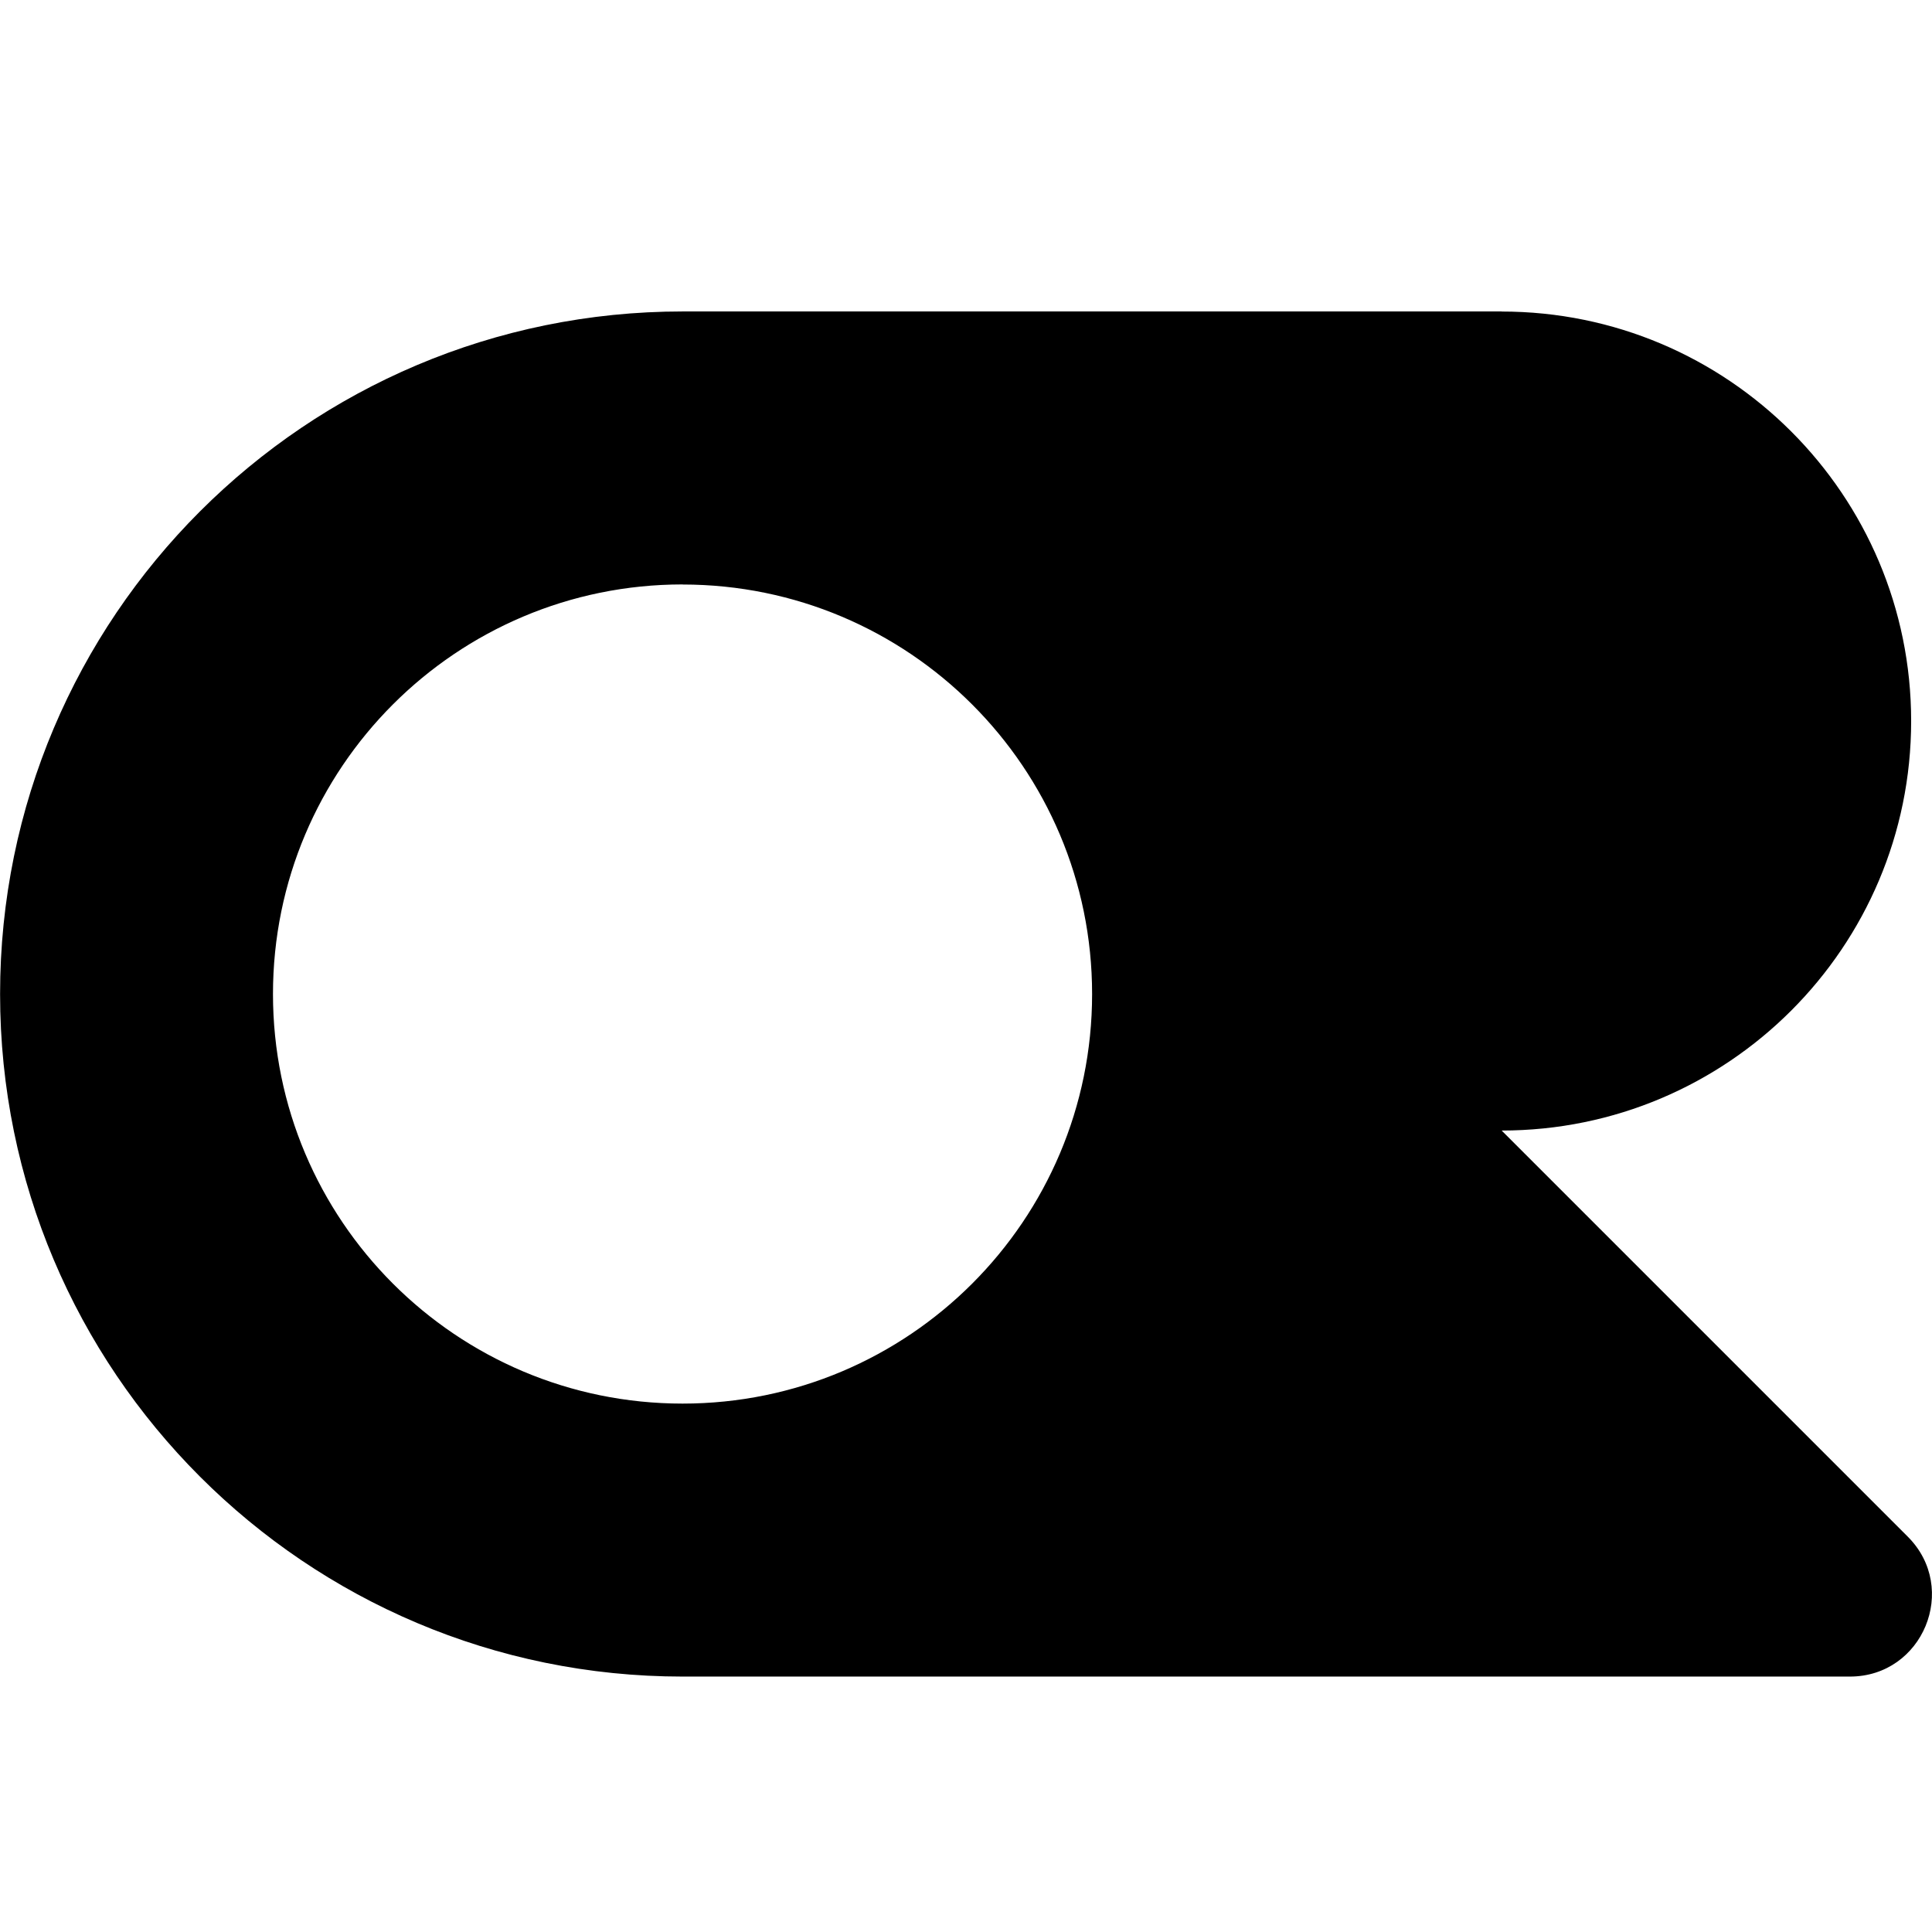
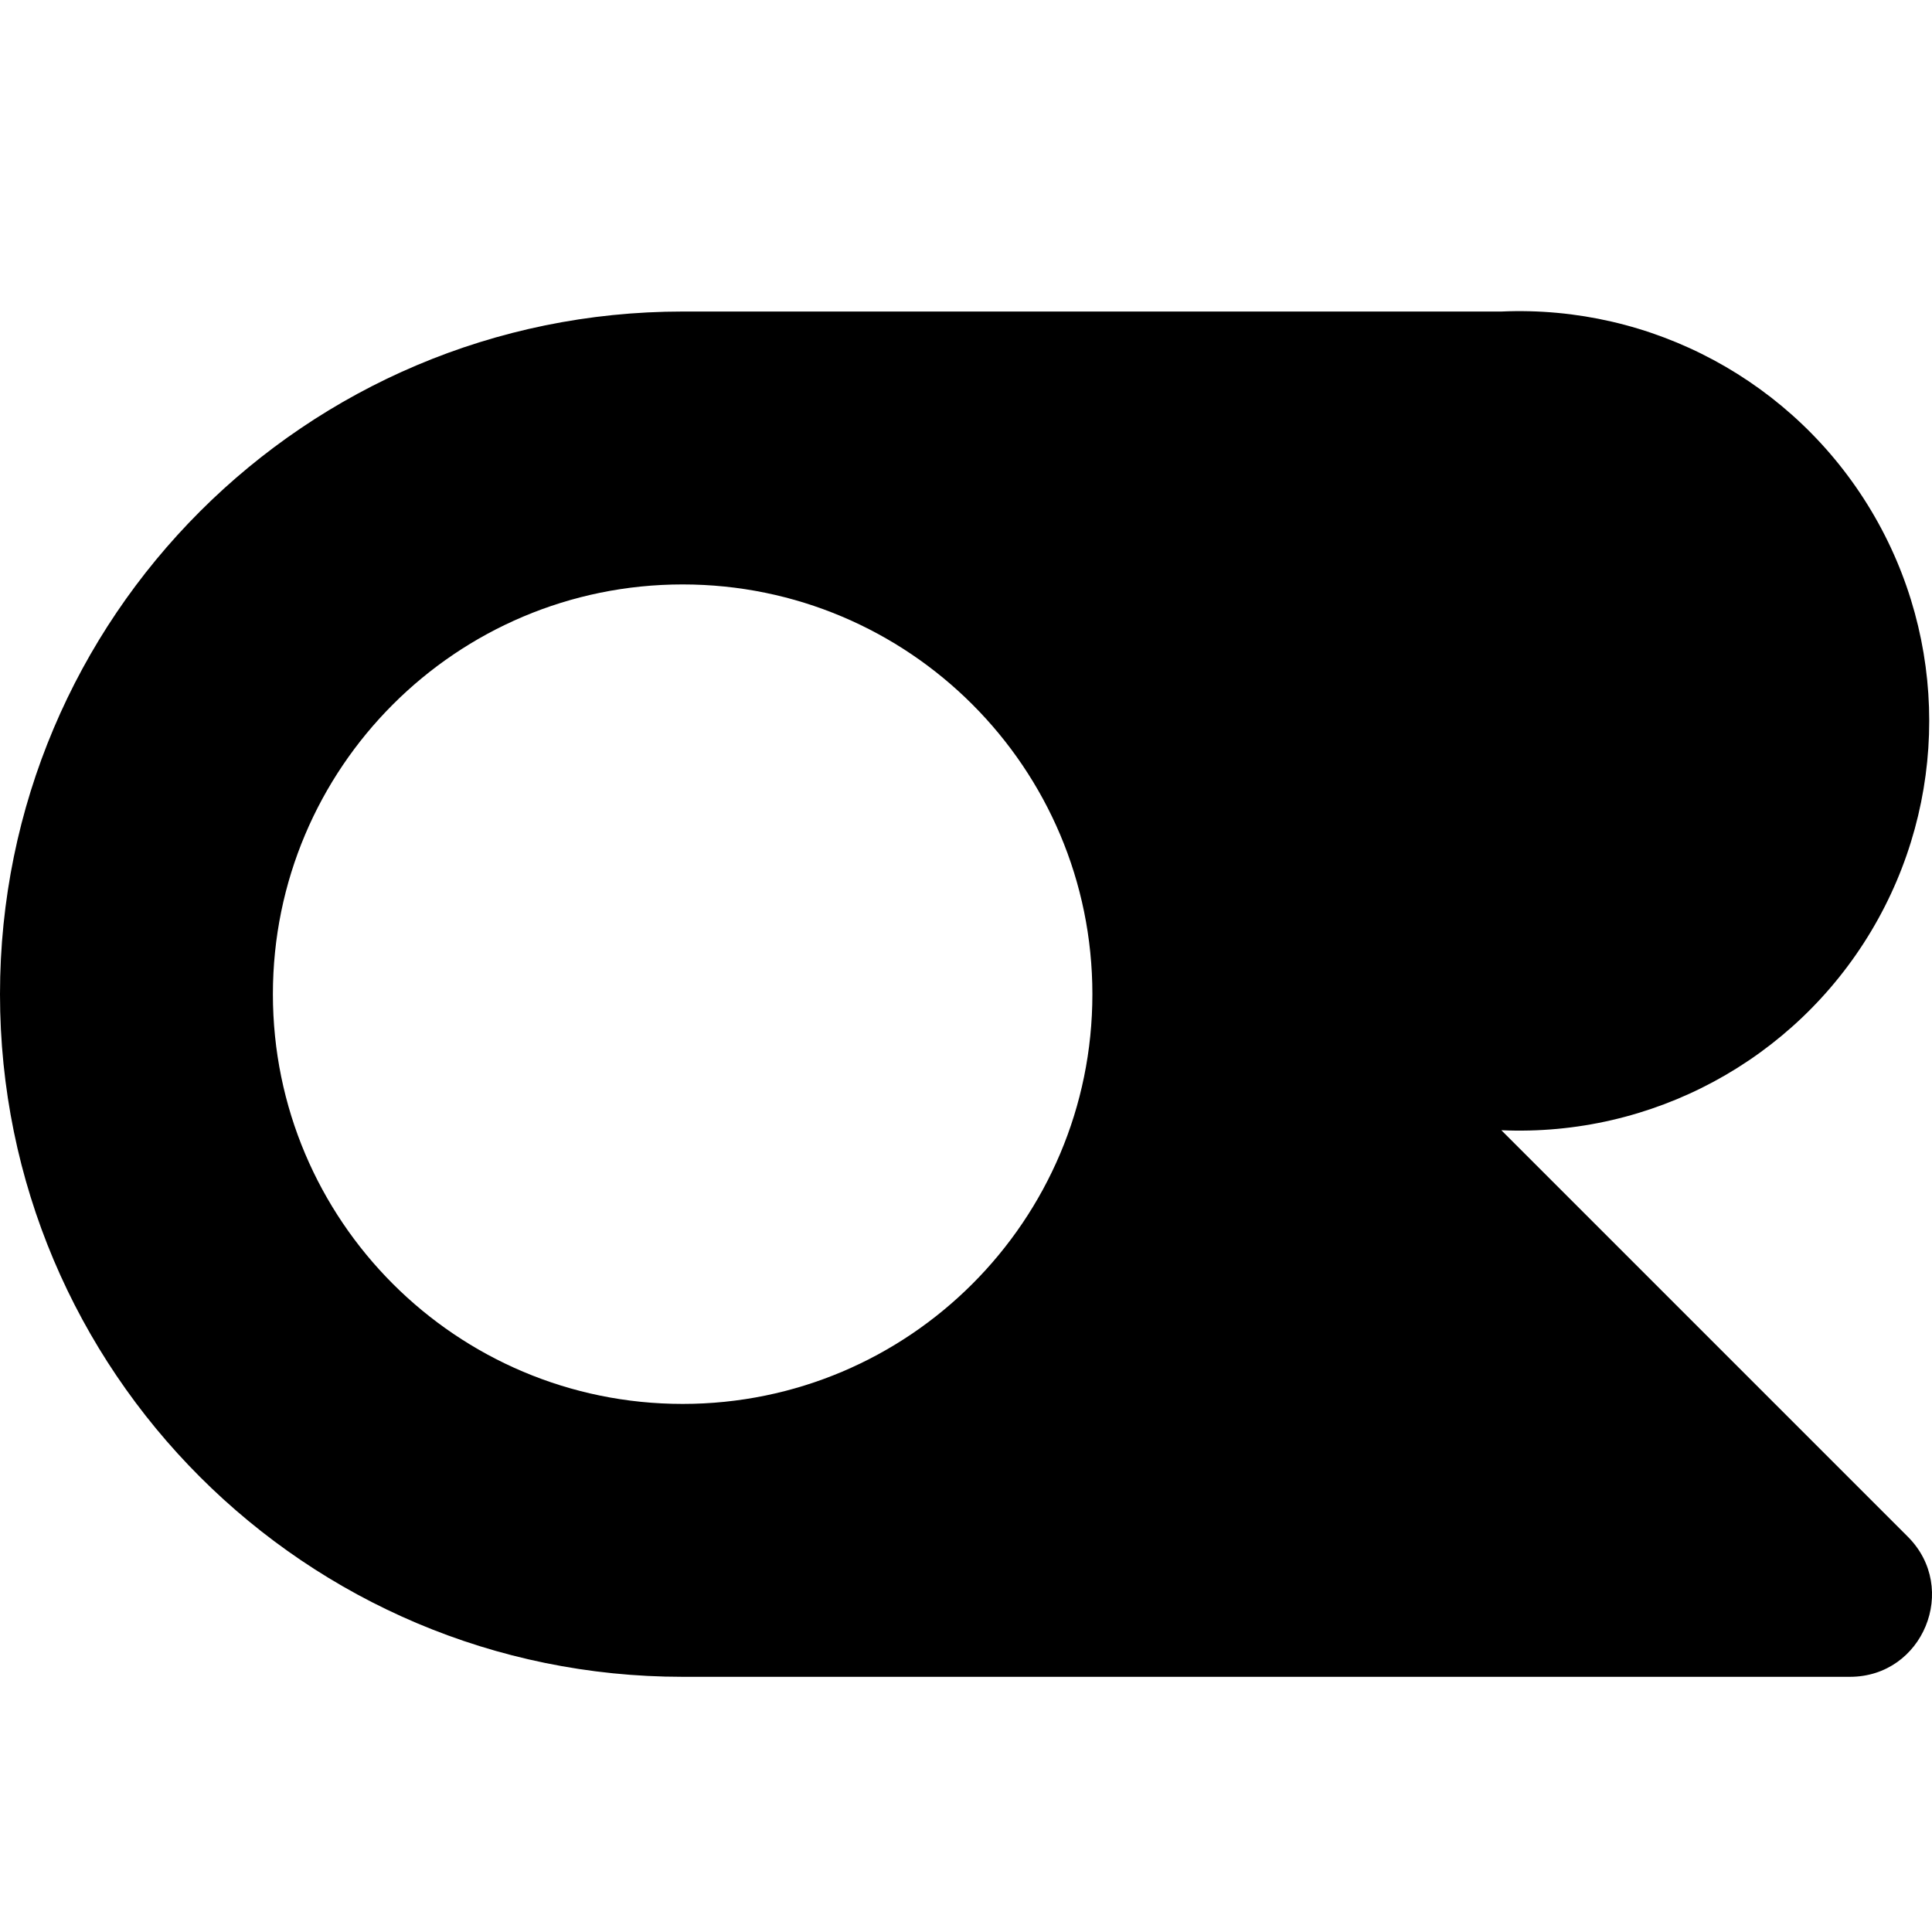
- <svg xmlns="http://www.w3.org/2000/svg" fill="currentColor" fill-rule="evenodd" height="1em" style="flex:none;line-height:1" viewBox="0 0 24 24" width="1em">
-   <path d="M18.654 3.87a5.087 5.087 0 110 10.174L23.7 19.09c.64.641.187 1.737-.72 1.737H8.48a8.479 8.479 0 010-16.958h10.175zM8.479 7.26a5.087 5.087 0 100 10.176 5.087 5.087 0 000-10.175z" />
+ <svg xmlns="http://www.w3.org/2000/svg" width="1em" height="1em" fill="currentColor" fill-rule="evenodd" style="flex:none;line-height:1" viewBox="0 0 24 24">
+   <path d="M18.65 3.87a5.09 5.09 0 1 1 0 10.17l5.05 5.05c.64.64.19 1.74-.72 1.74H8.48a8.48 8.48 0 0 1 0-16.96zM8.48 7.26a5.09 5.09 0 1 0 0 10.18 5.09 5.09 0 0 0 0-10.18" />
</svg>
